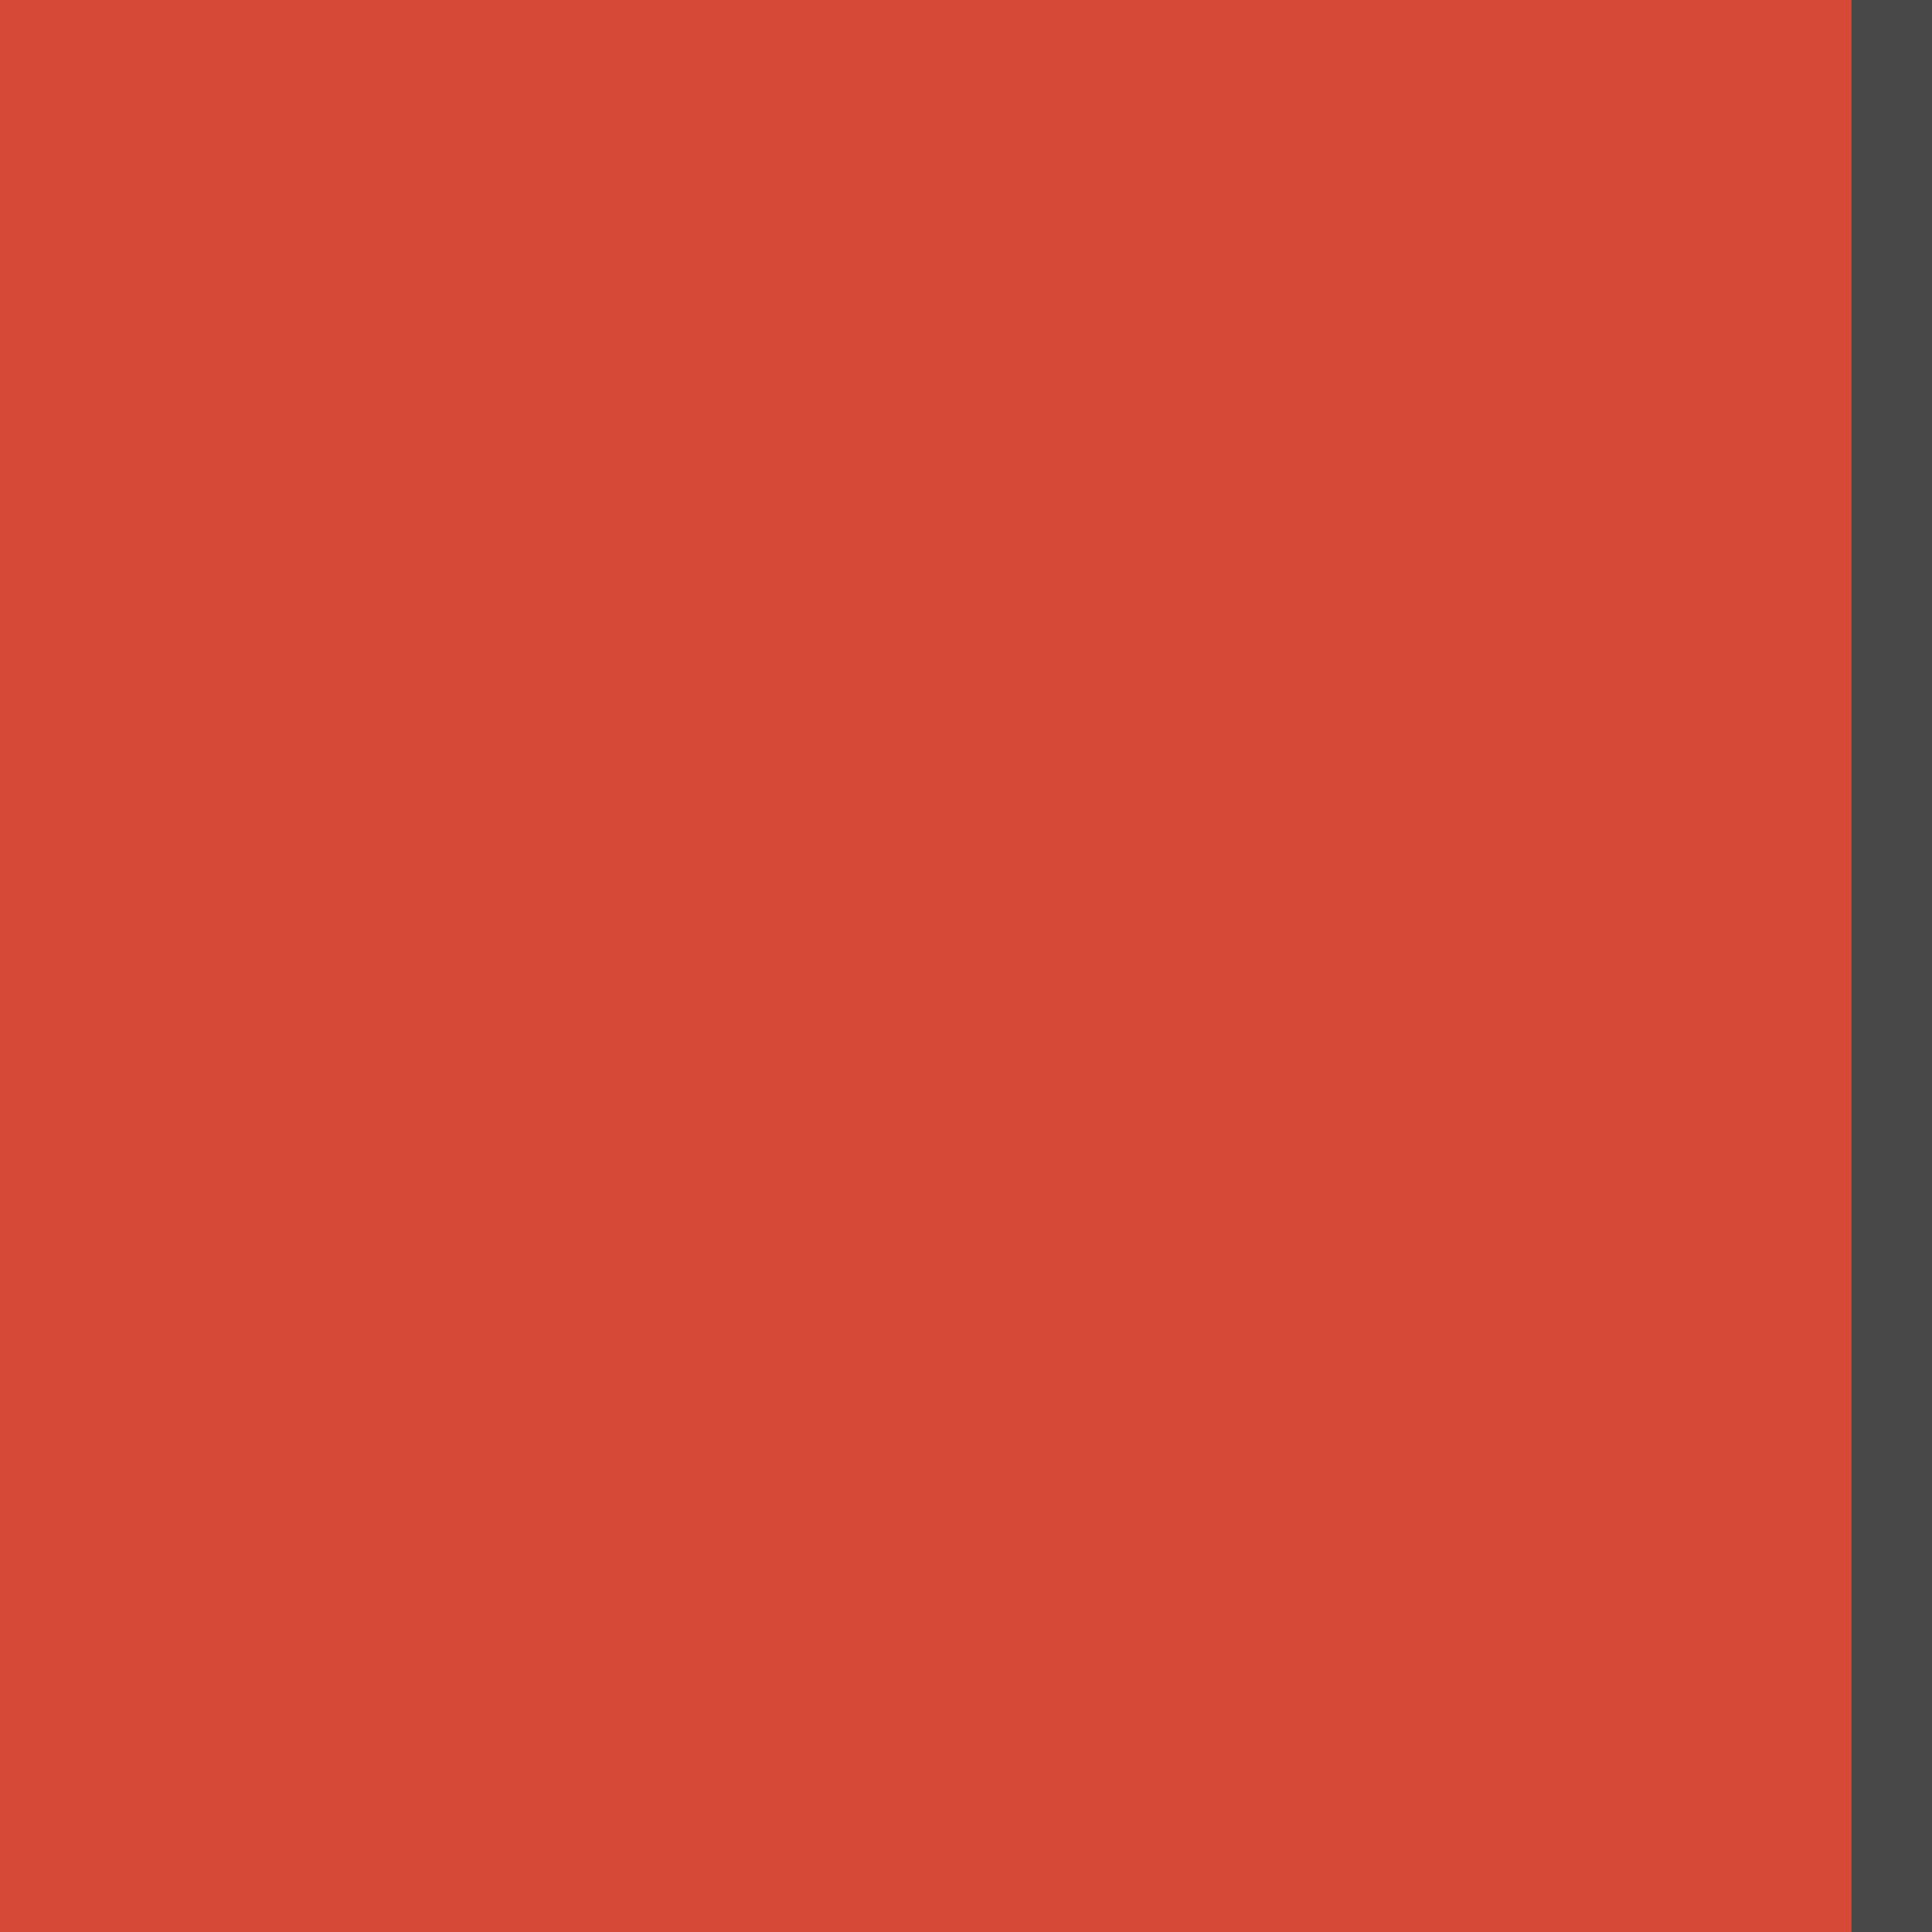
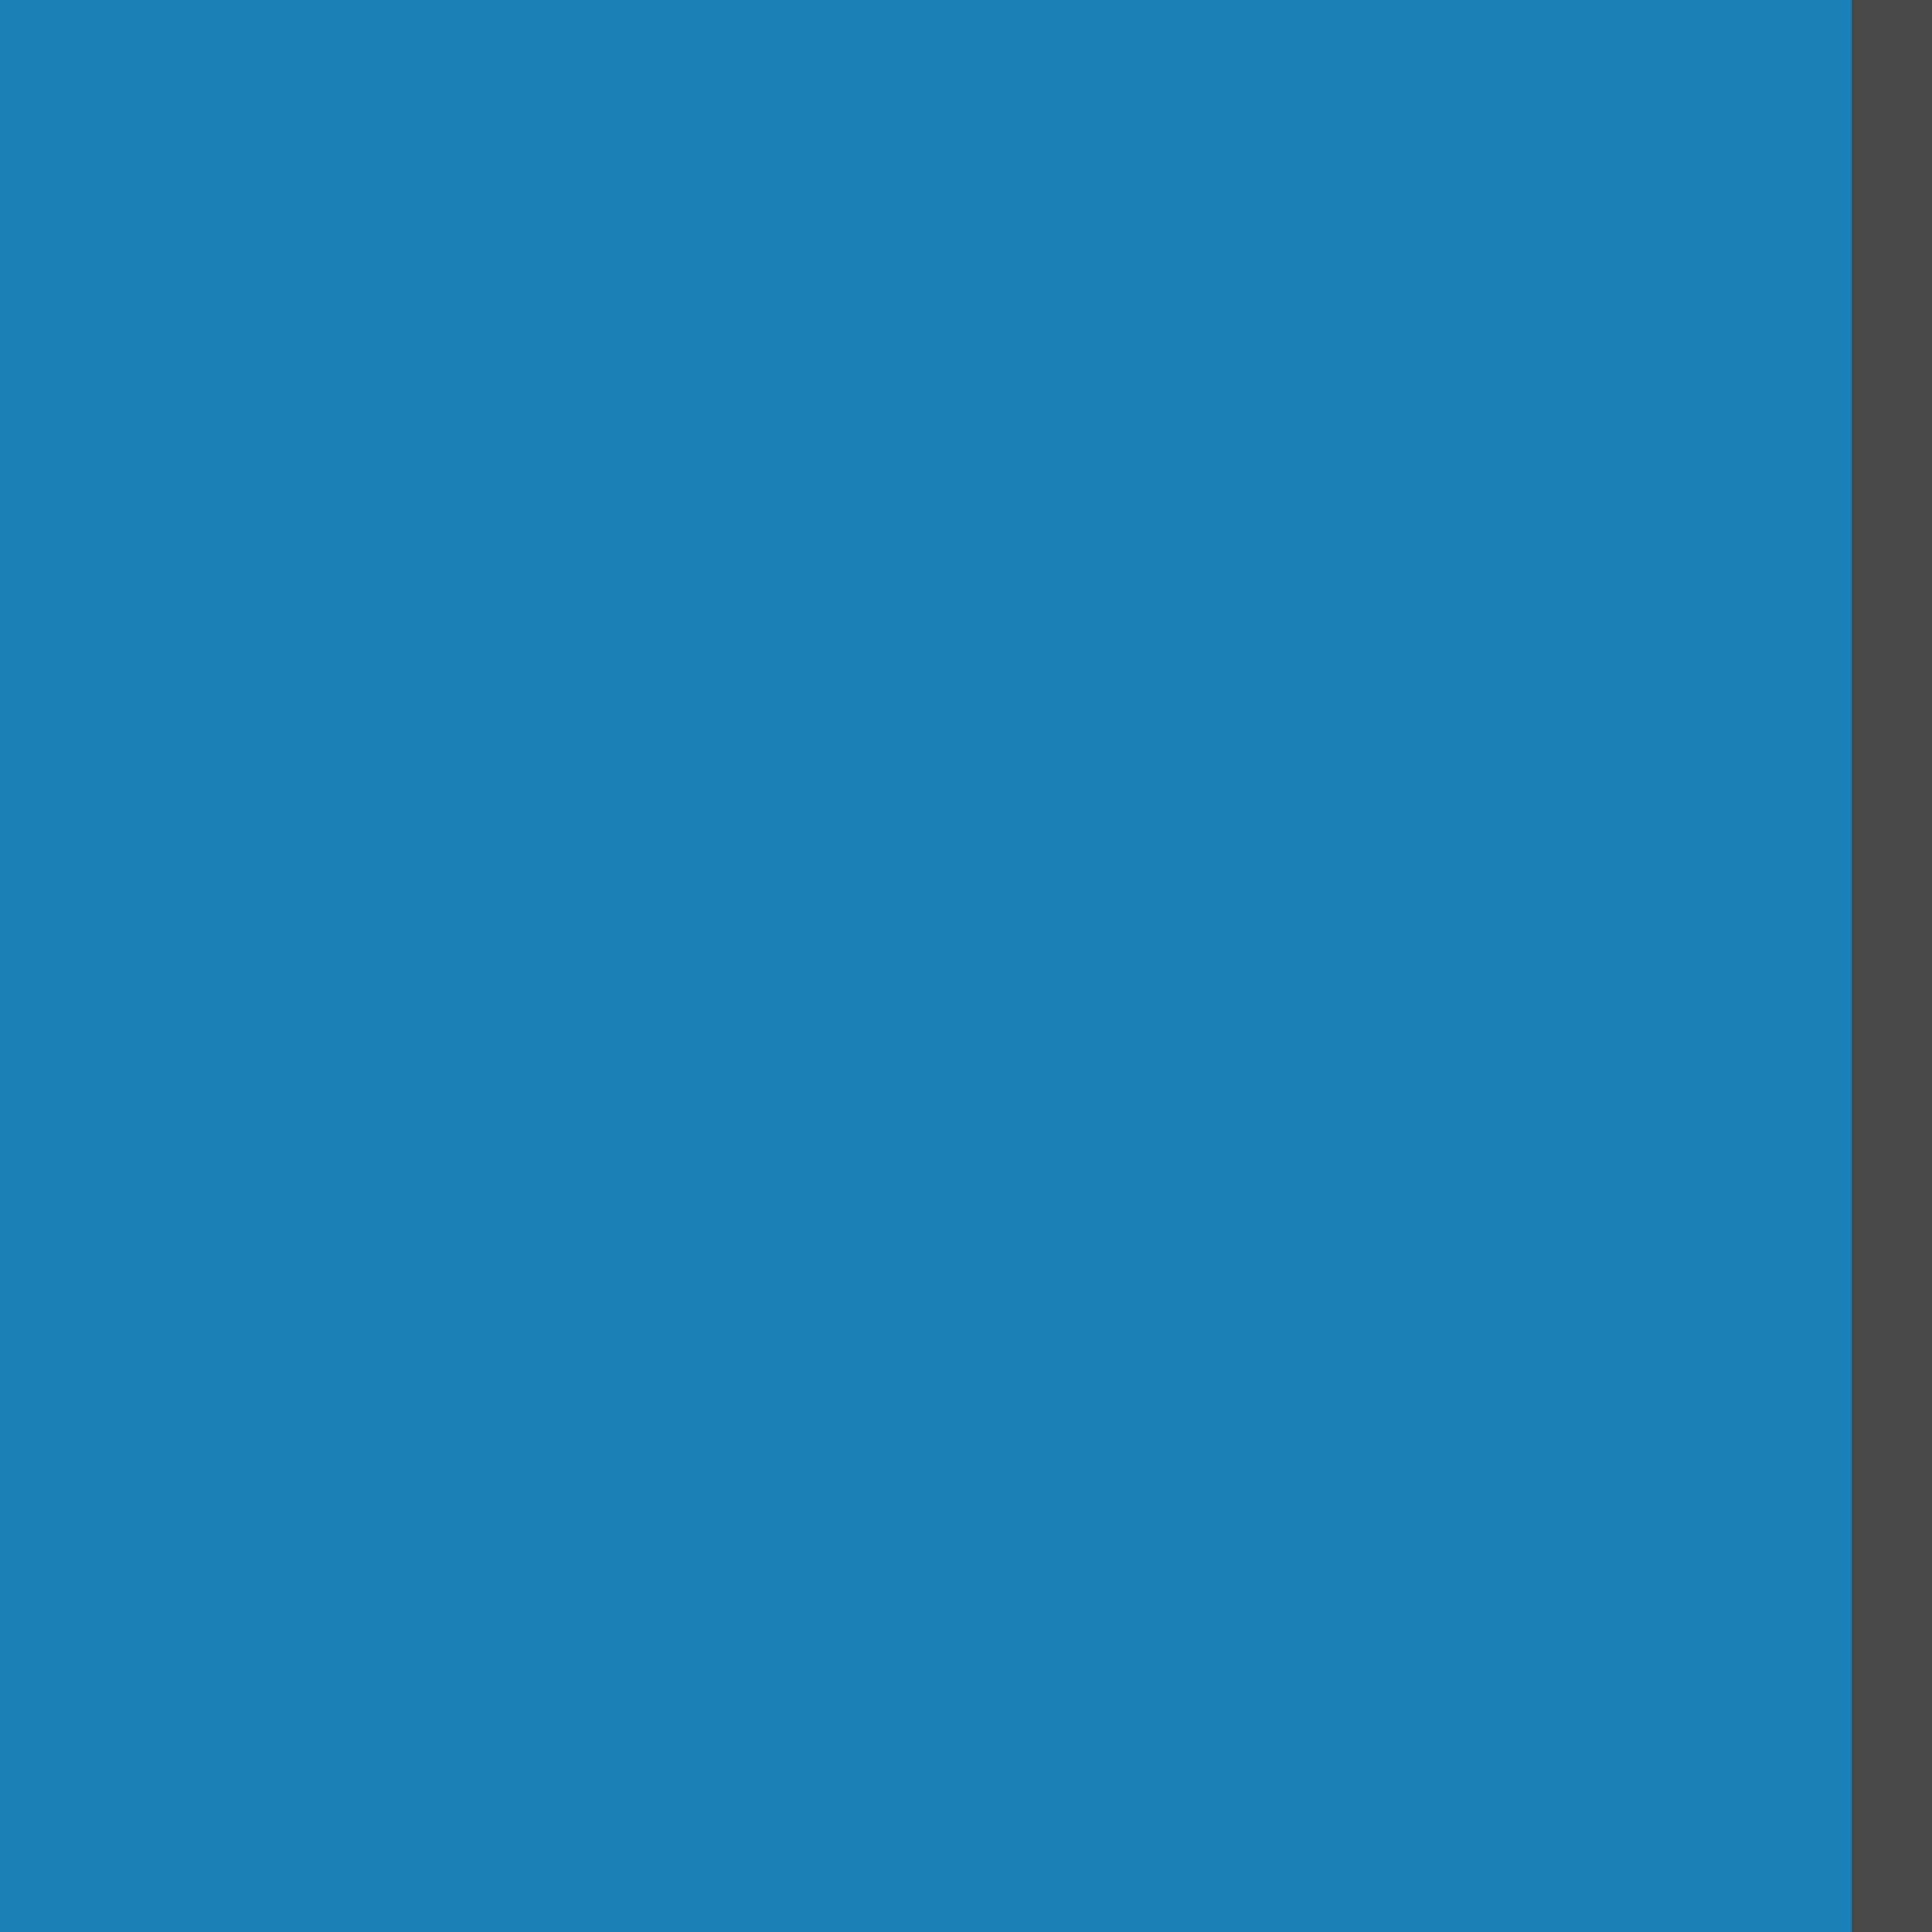
<svg xmlns="http://www.w3.org/2000/svg" width="24" height="24" id="svg11300" version="1.0" style="display:inline;enable-background:new">
  <defs id="defs3" />
  <g style="display:inline" id="layer1" transform="translate(0,-276)">
-     <rect style="opacity:1;fill:#d64937;fill-opacity:1;stroke:none" id="rect5315" width="24" height="24" x="2.4424907e-15" y="276" />
+     <rect style="opacity:1;fill:#1a80b6;fill-opacity:1;stroke:none" id="rect5315" width="24" height="24" x="2.4424907e-15" y="276" />
    <rect style="fill:#484848;fill-opacity:1;stroke:none" id="rect3873" width="1" height="24" x="23" y="276" />
  </g>
</svg>
